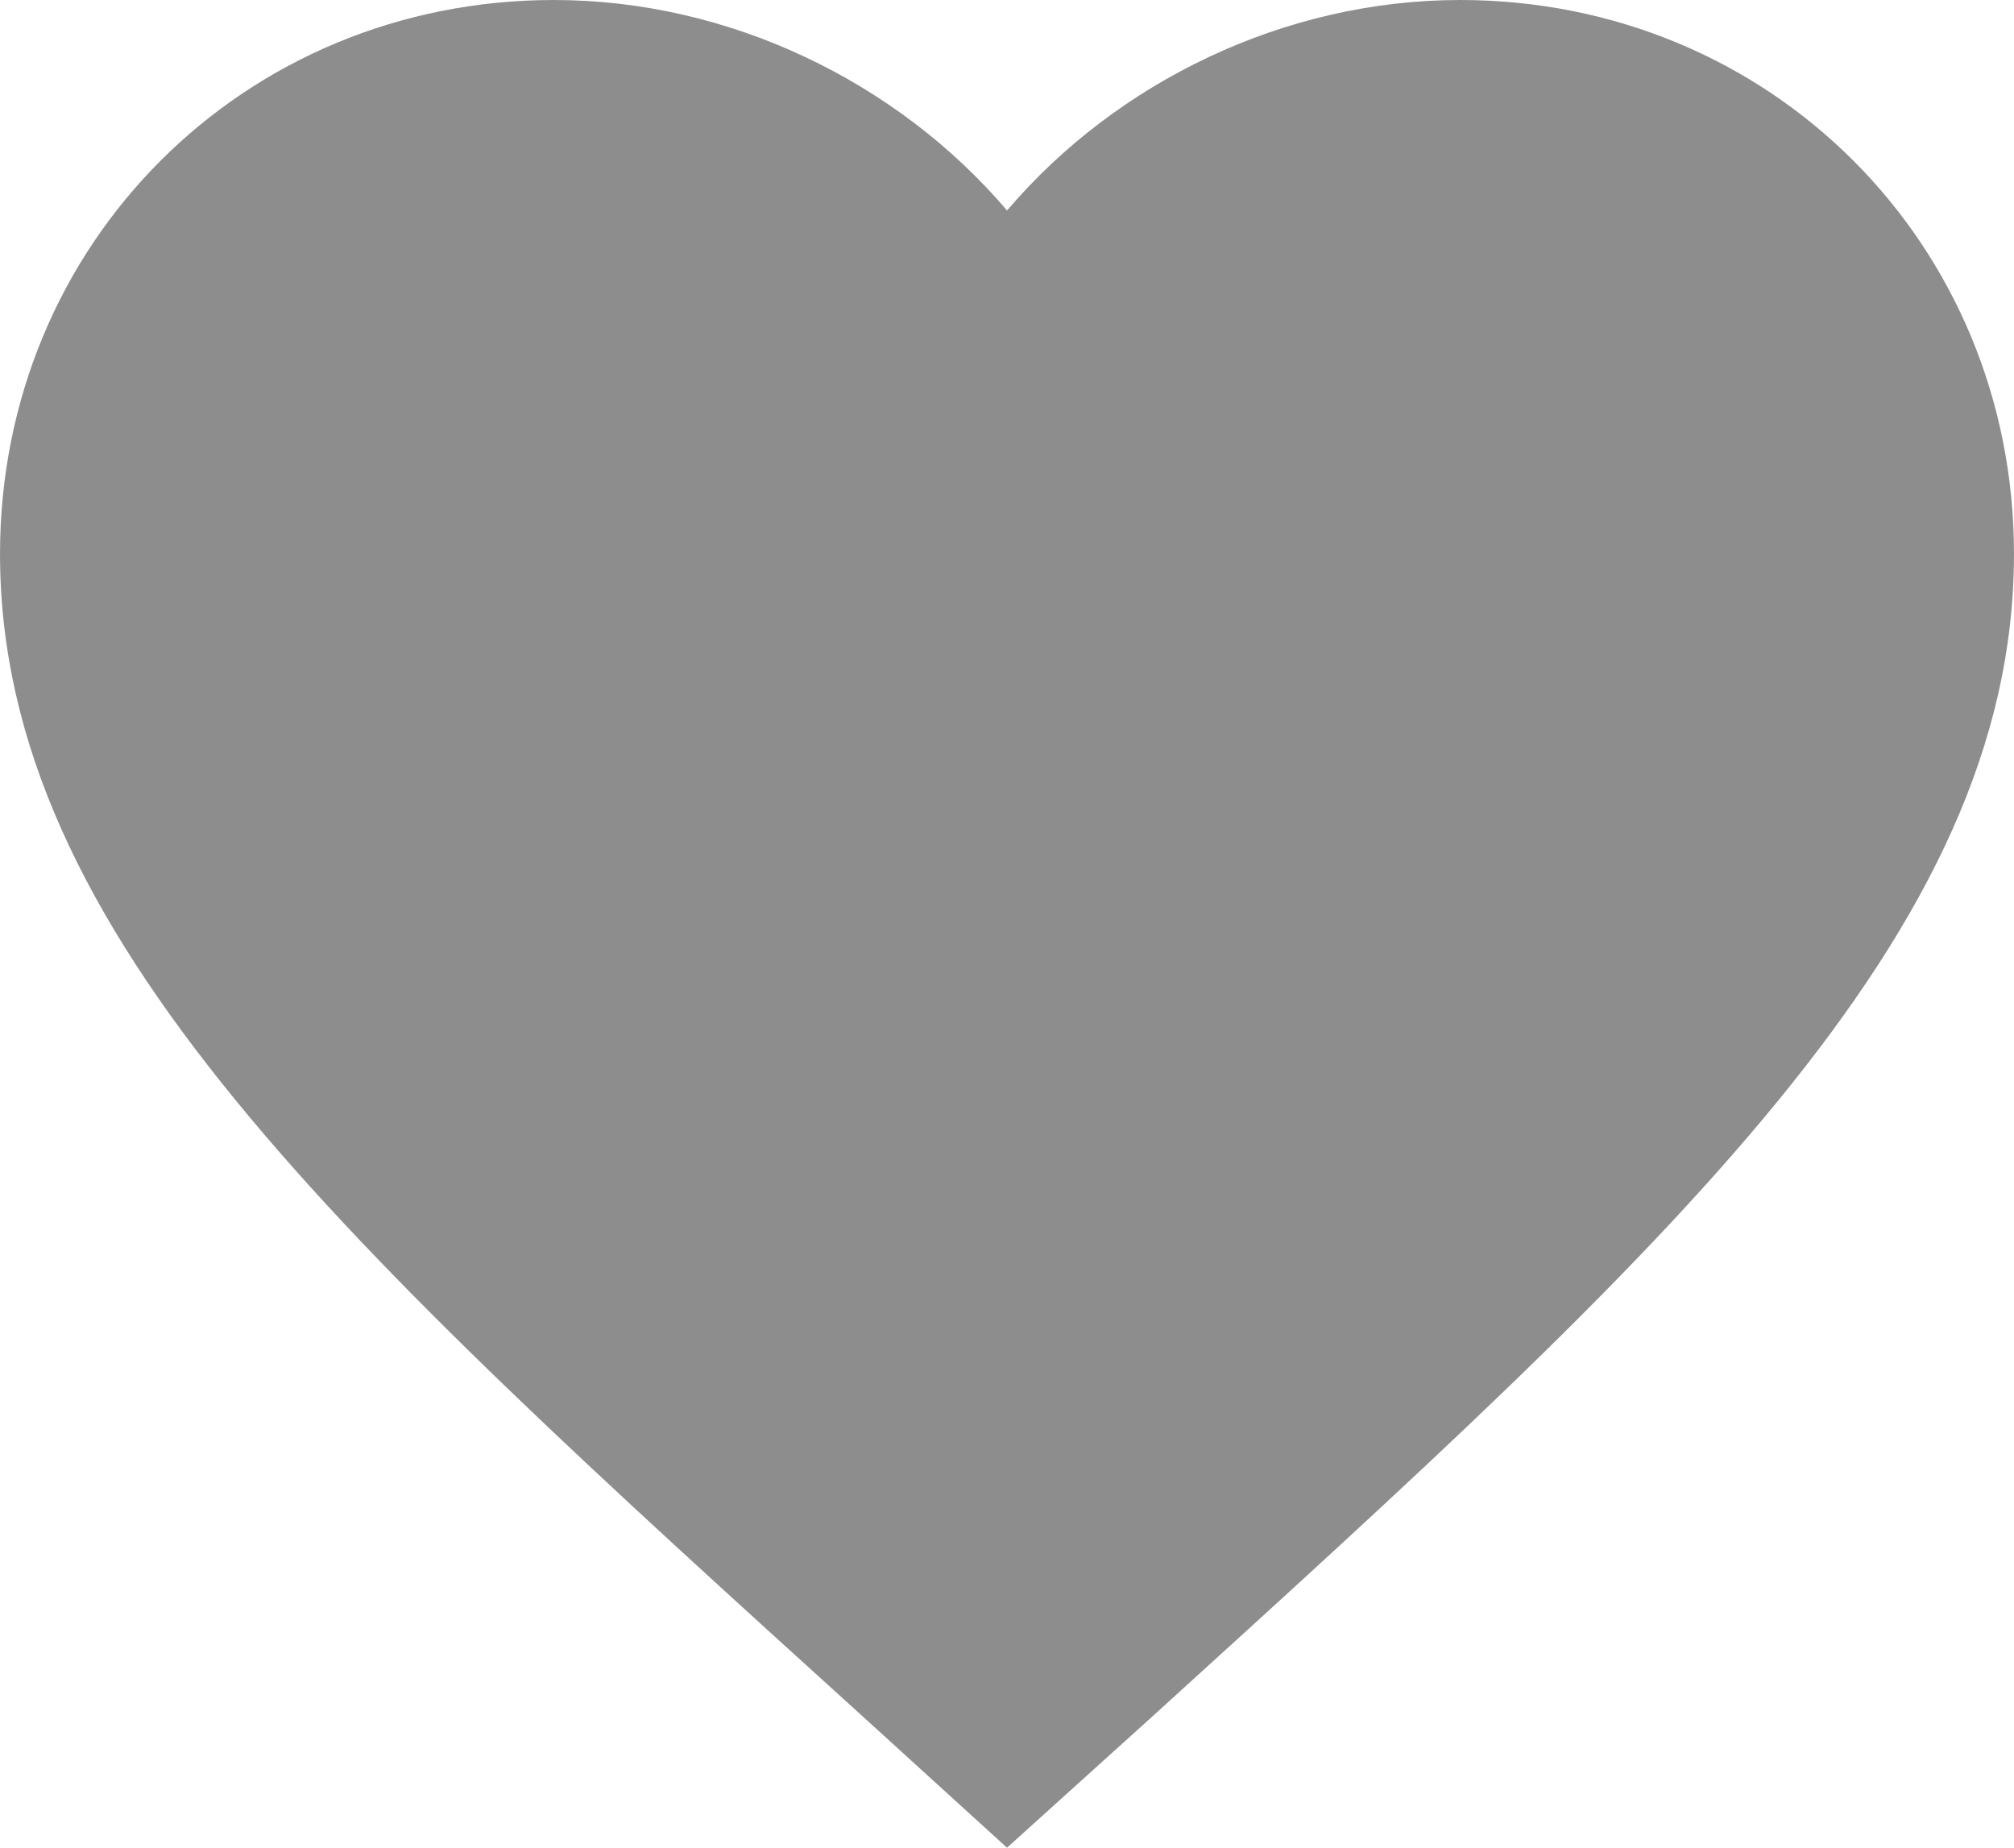
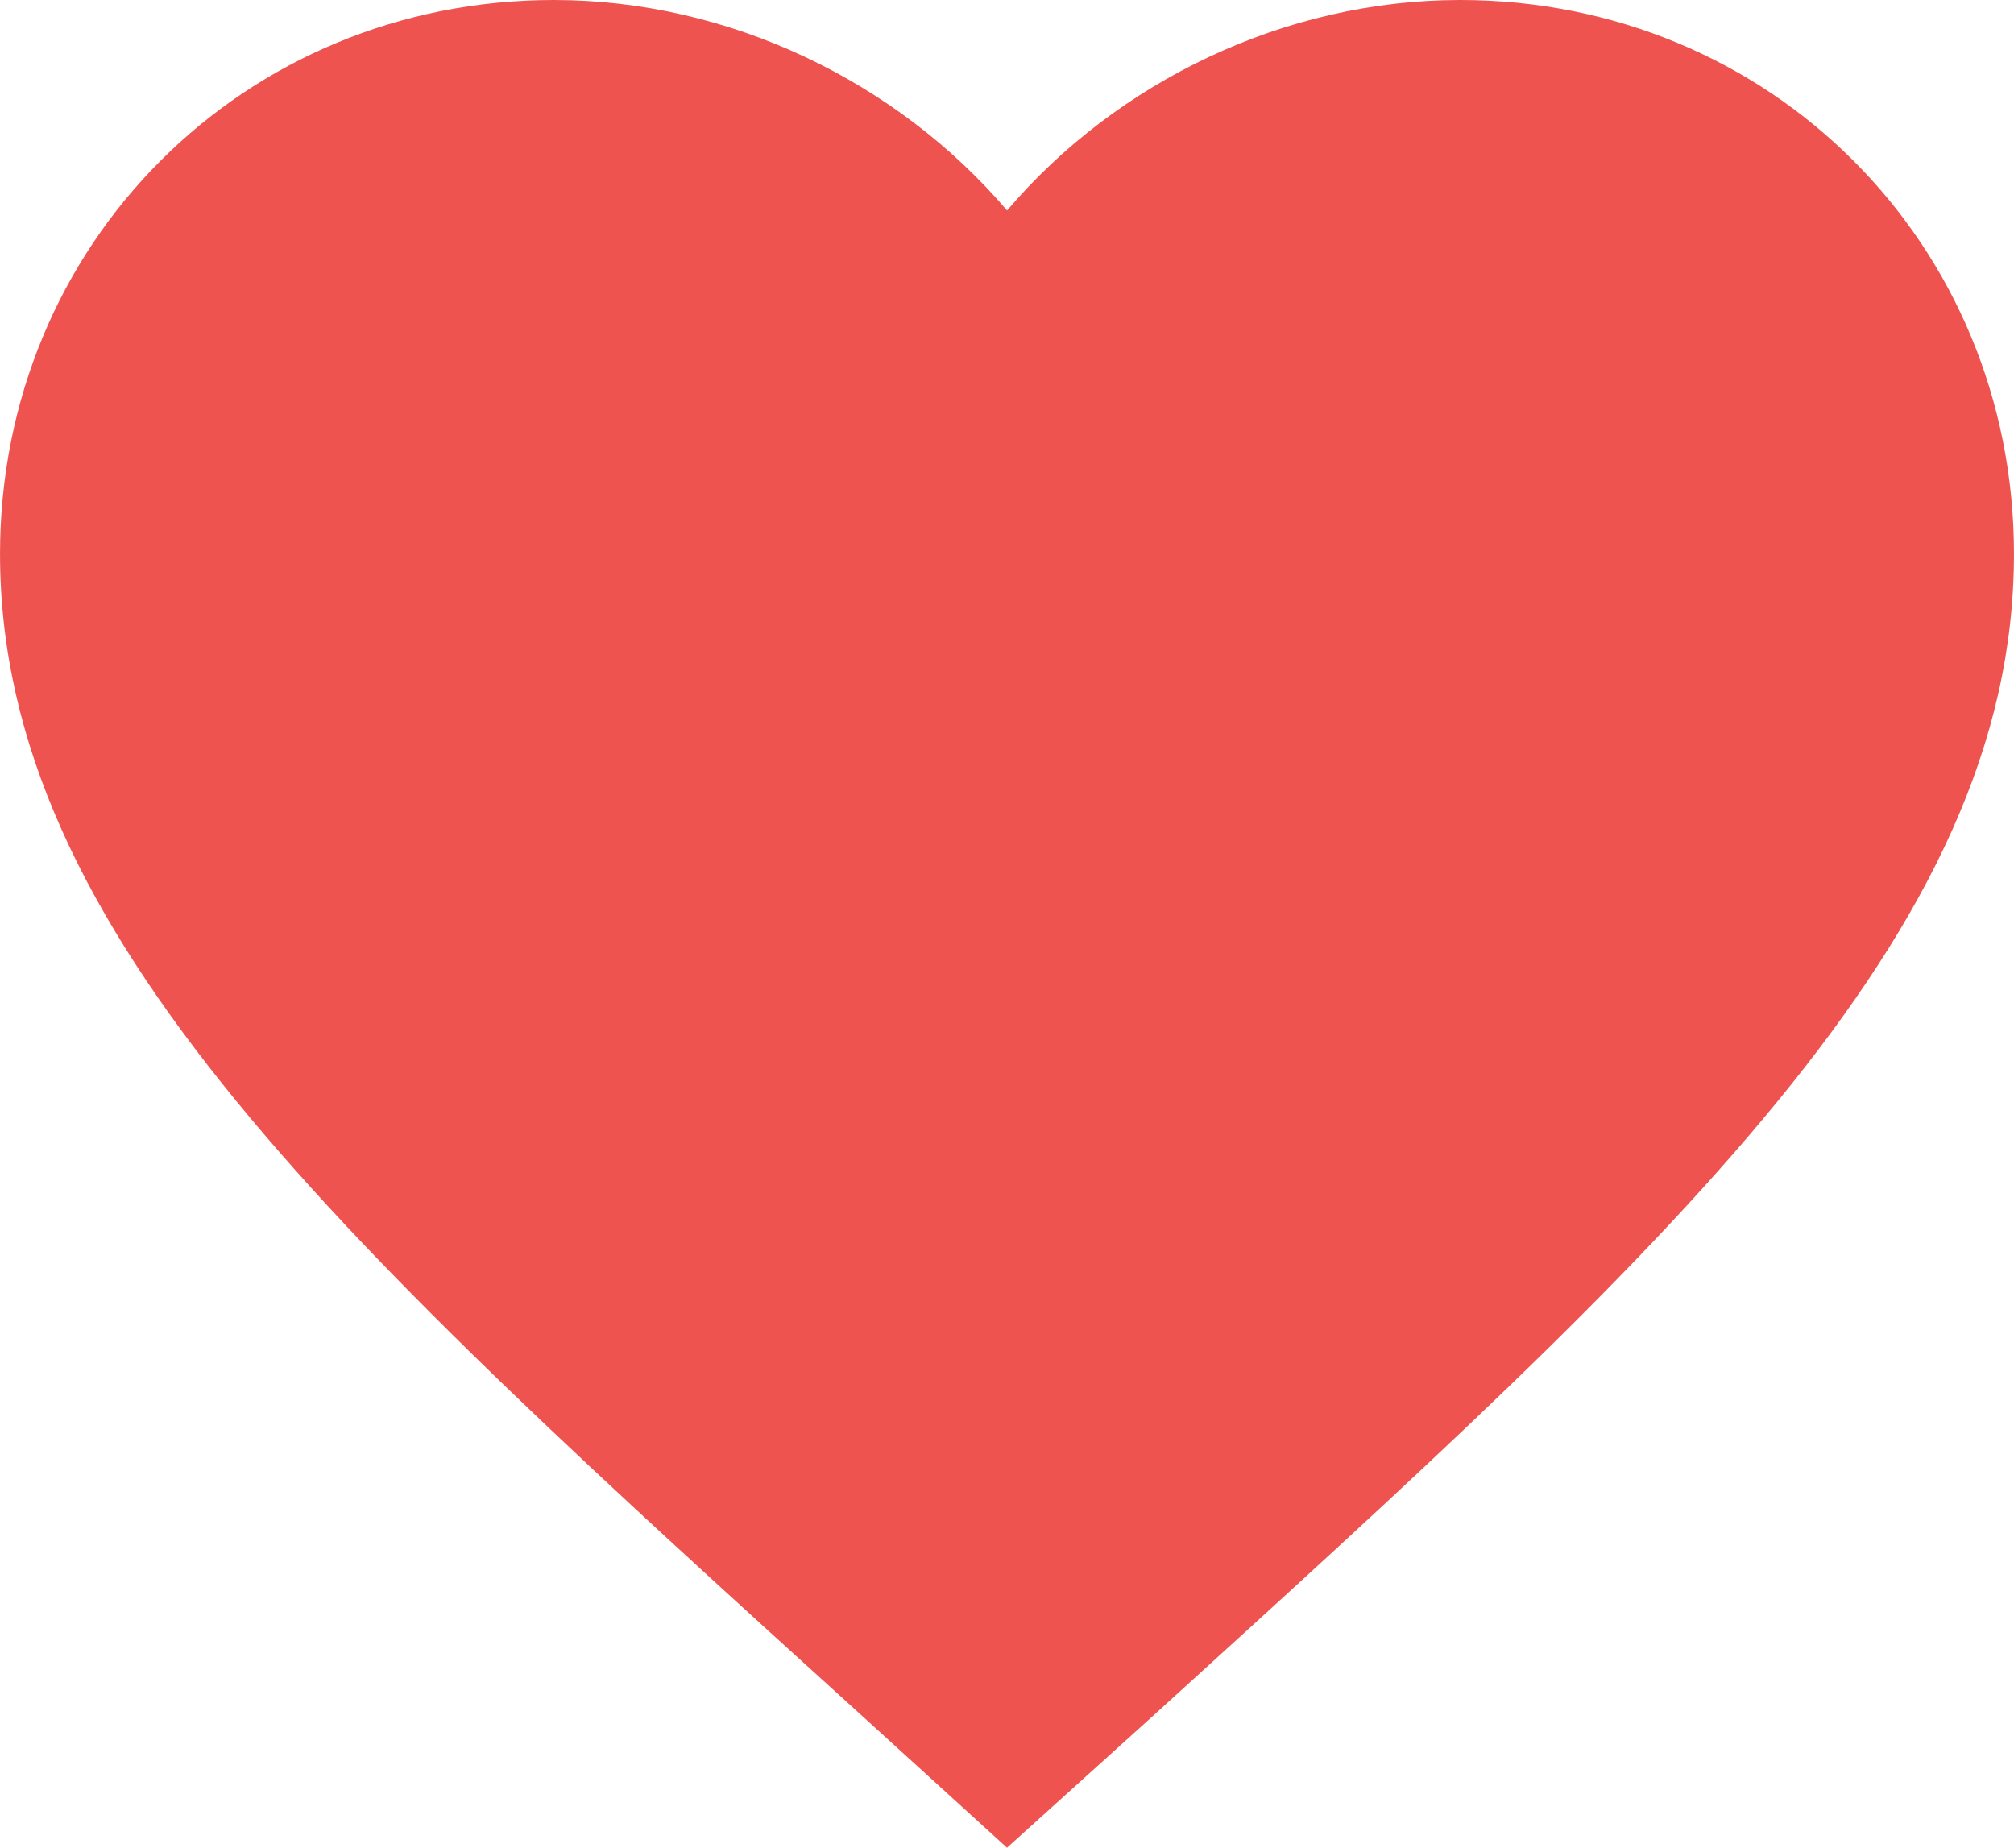
<svg xmlns="http://www.w3.org/2000/svg" height="10.752" viewBox="0 0 15.625 14.336" width="11.719" id="svg2" version="1.1" style="fill:#000000">
  <defs id="defs10" />
  <path d="m -4.187,-5.007 24,0 0,24 -24,0 z" id="path4" style="fill:none" />
-   <path d="M 7.813,14.336 6.68,13.305 C 2.656,9.656 0,7.25 0,4.297 0,1.891 1.891,0 4.297,0 5.656,0 6.961,0.633 7.813,1.633 8.664,0.633 9.969,0 11.328,0 13.734,0 15.625,1.891 15.625,4.297 c 0,2.953 -2.656,5.359 -6.68,9.016 l -1.133,1.023 z" id="path6" style="fill:#8d8d8d;fill-opacity:1" />
+   <path d="M 7.813,14.336 6.68,13.305 C 2.656,9.656 0,7.25 0,4.297 0,1.891 1.891,0 4.297,0 5.656,0 6.961,0.633 7.813,1.633 8.664,0.633 9.969,0 11.328,0 13.734,0 15.625,1.891 15.625,4.297 c 0,2.953 -2.656,5.359 -6.68,9.016 l -1.133,1.023 z" id="path6" style="fill:#ef5350;fill-opacity:1" />
</svg>
